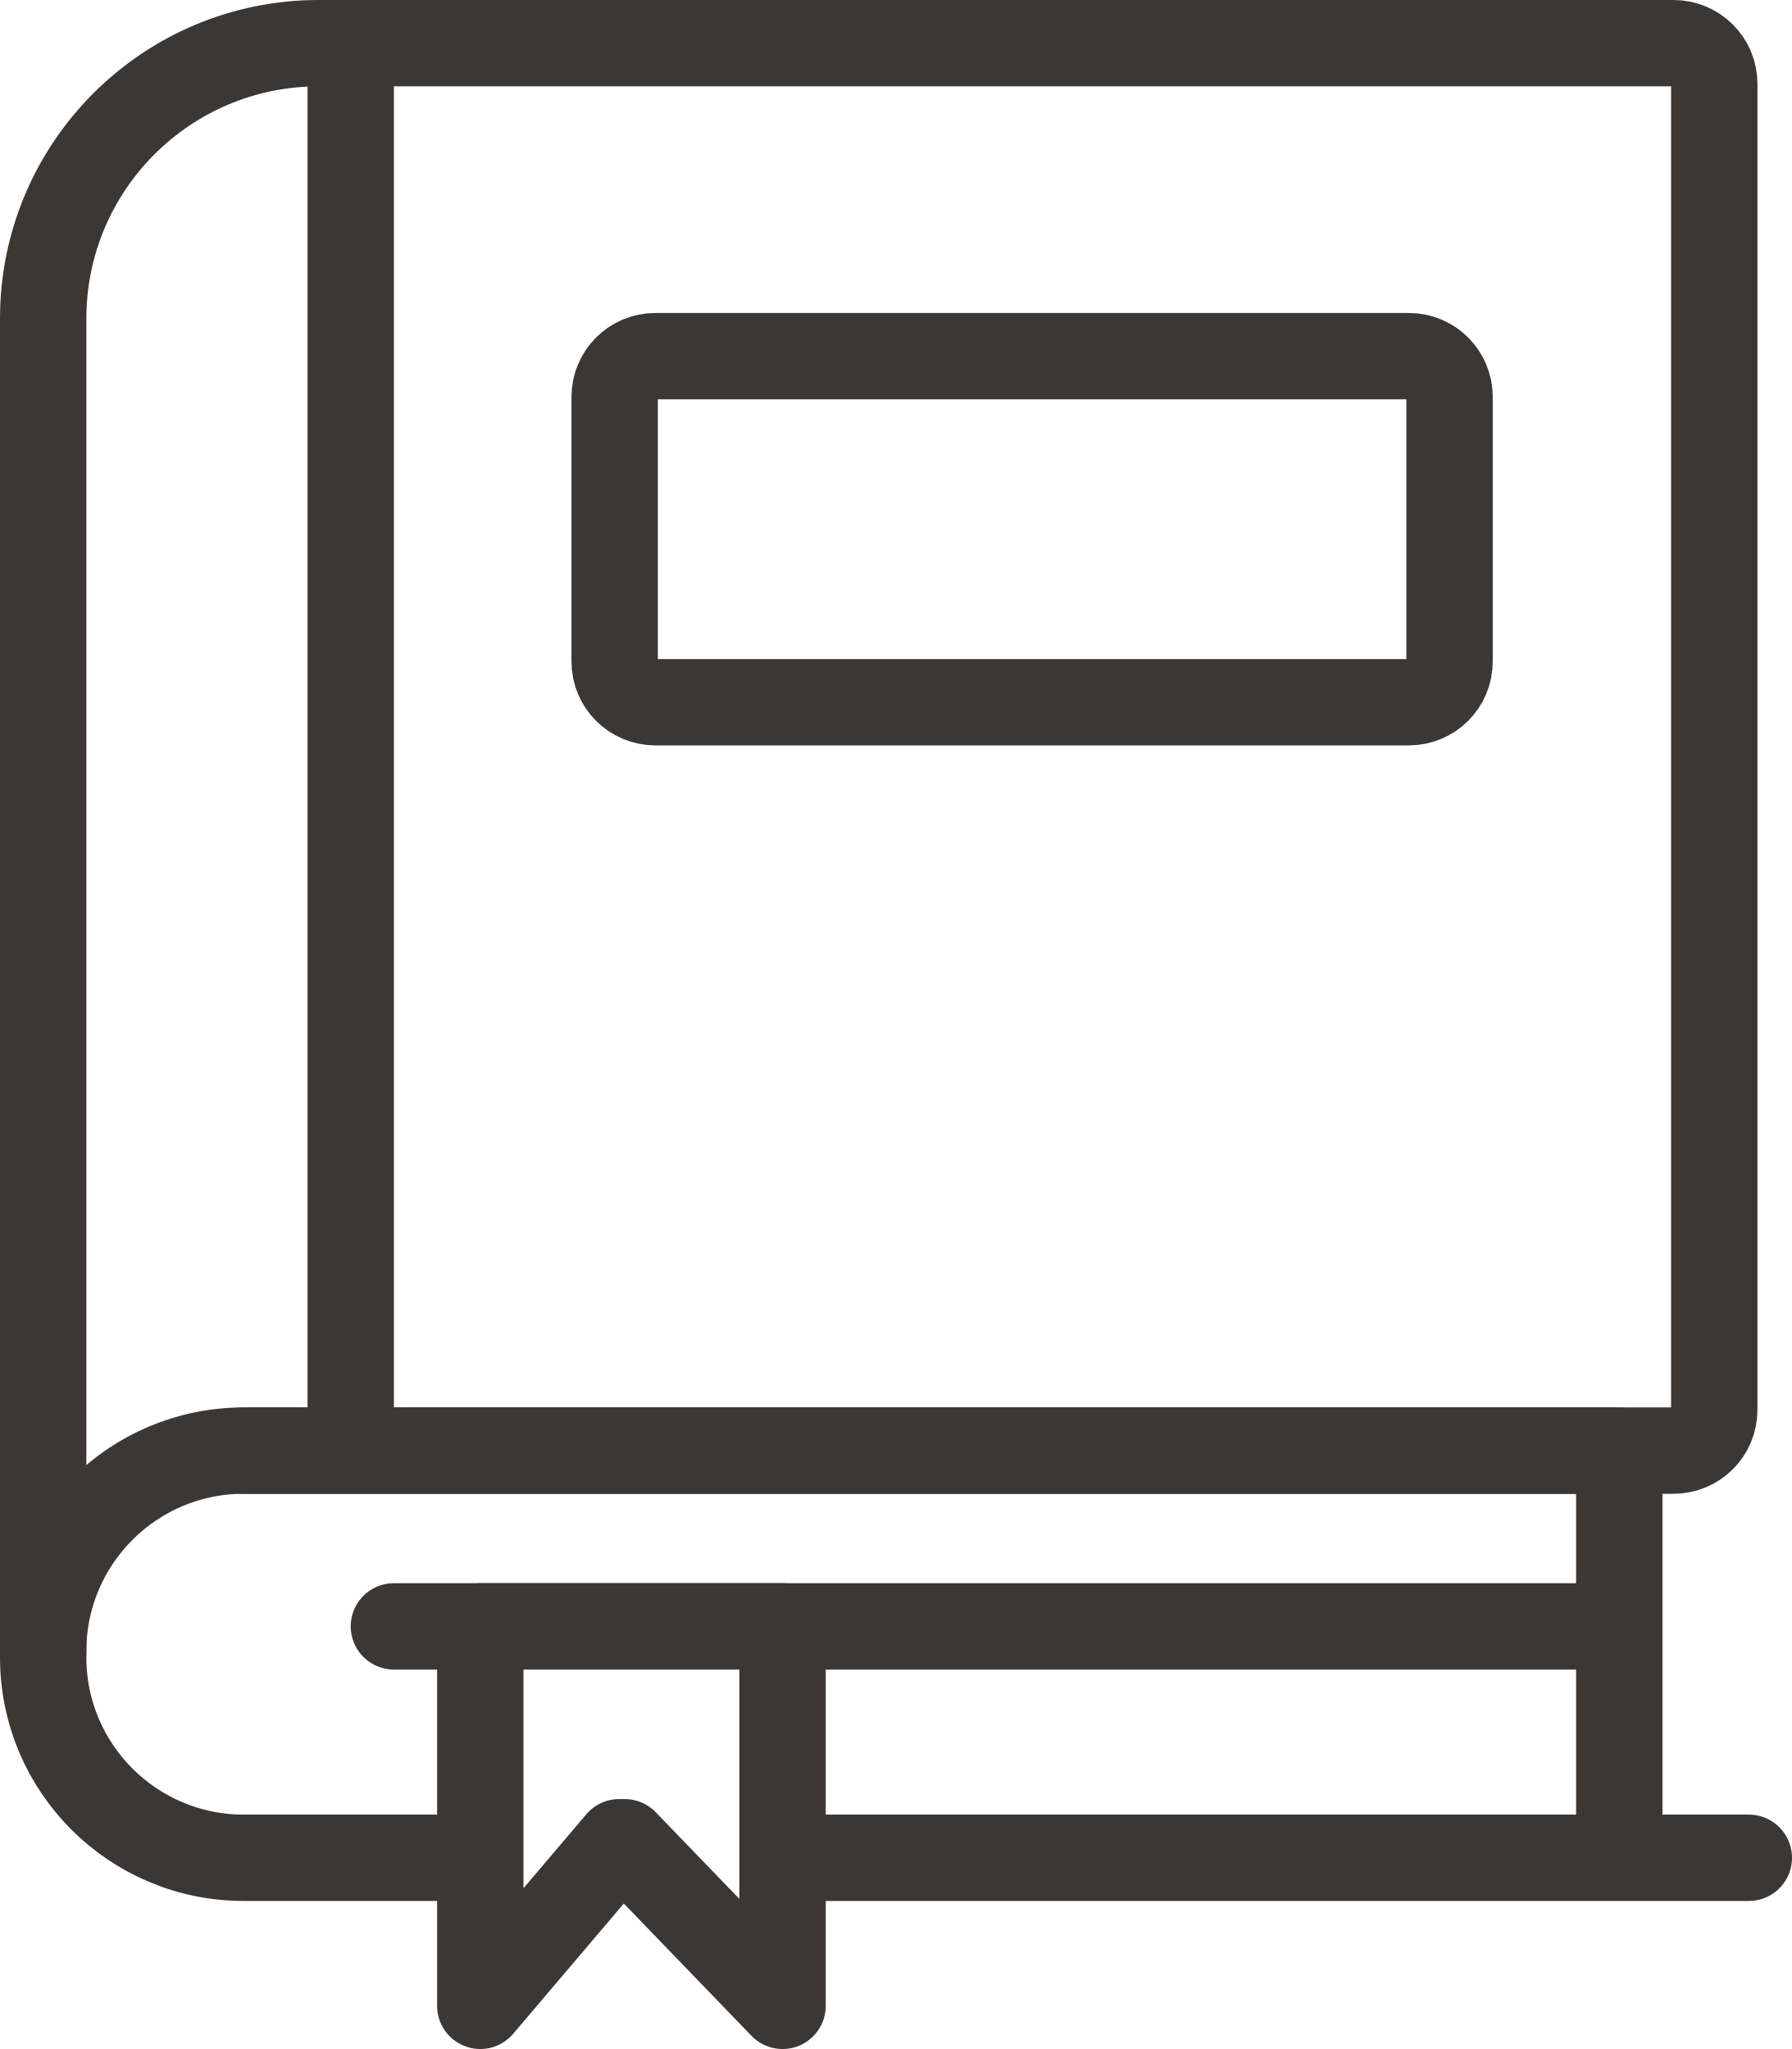
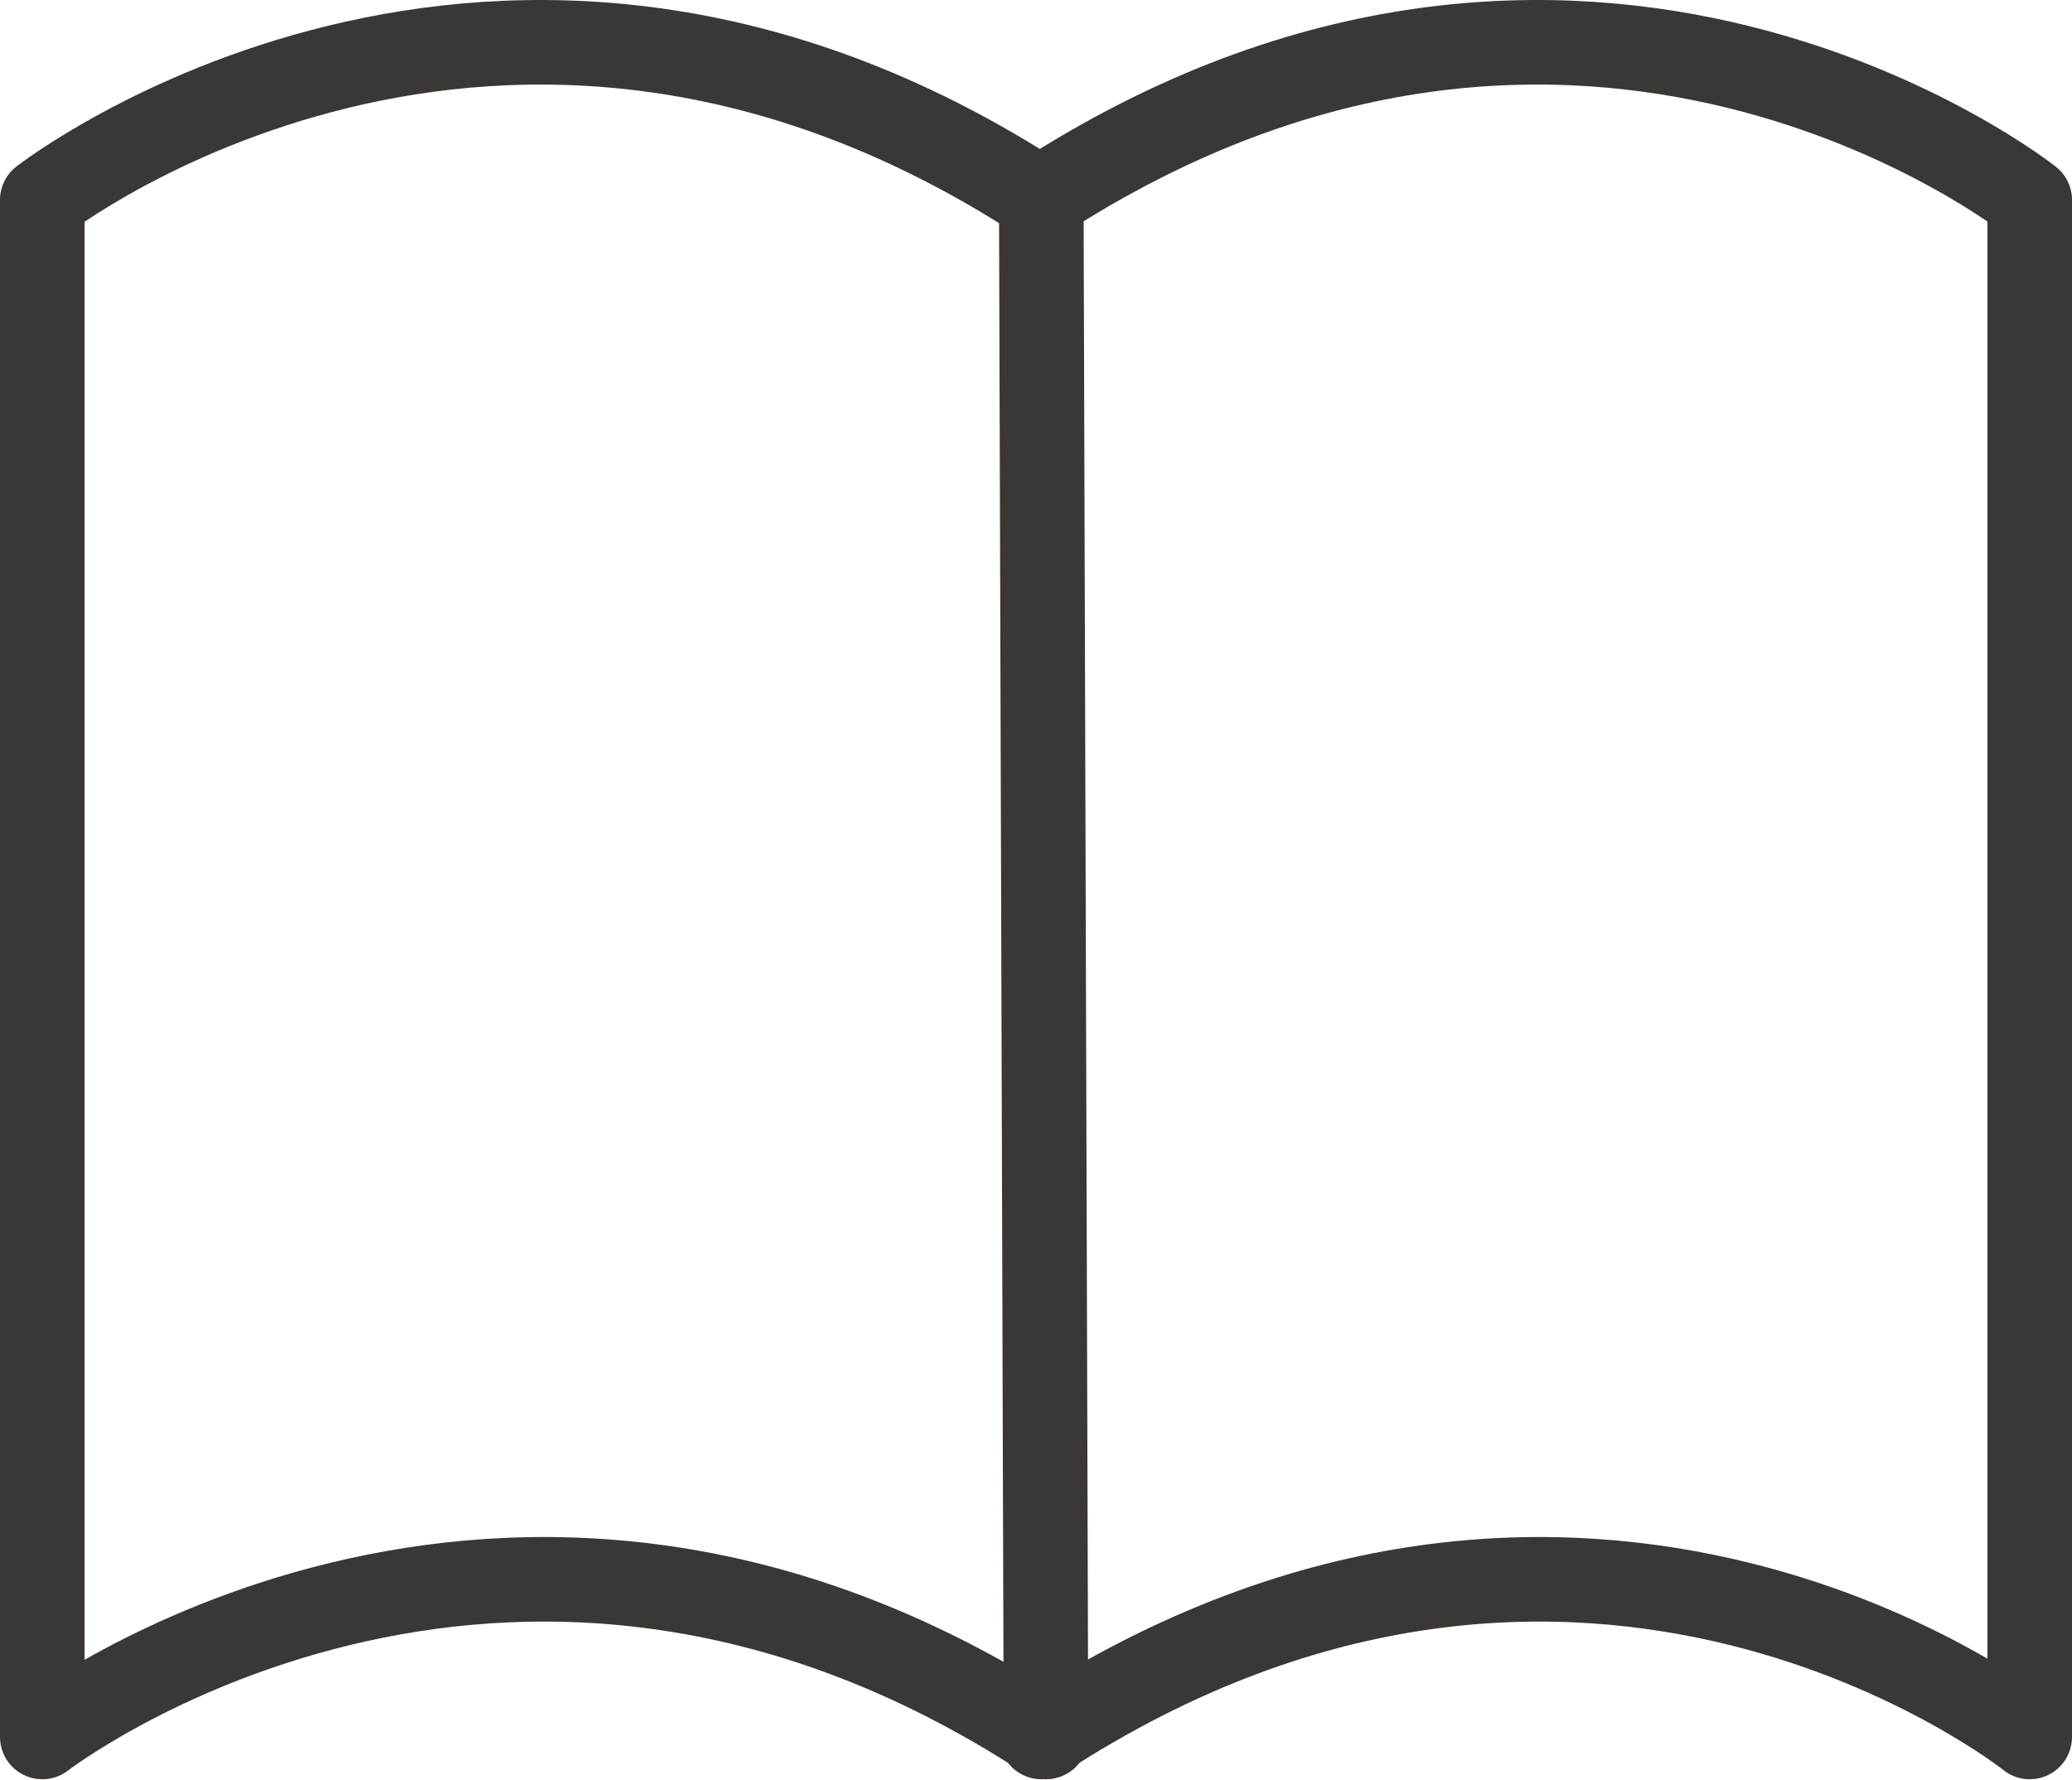
- <svg xmlns="http://www.w3.org/2000/svg" version="1.1" id="Layer_1" x="0px" y="0px" width="41.498px" height="47.459px" viewBox="0 0 41.498 47.459" enable-background="new 0 0 41.498 47.459" xml:space="preserve">
+ <svg xmlns="http://www.w3.org/2000/svg" version="1.1" id="Layer_1" x="0px" y="0px" width="49px" height="42.083px" viewBox="0 0 49 42.083" enable-background="new 0 0 49 42.083" xml:space="preserve">
  <g>
-     <polyline fill="none" stroke="#3B3735" stroke-width="2" stroke-linecap="round" stroke-linejoin="round" stroke-miterlimit="10" points="   14.122,37.67 18.122,37.67 18.122,46.459 14.466,42.67 14.339,42.67 11.122,46.459 11.122,37.67 15.122,37.67  " />
-     <g>
-       <g>
-         <line fill="none" stroke="#3B3735" stroke-width="2" stroke-linecap="round" stroke-linejoin="round" stroke-miterlimit="10" x1="9.122" y1="37.67" x2="37.122" y2="37.67" />
-         <line fill="none" stroke="#3B3735" stroke-width="2" stroke-linecap="round" stroke-linejoin="round" stroke-miterlimit="10" x1="40.498" y1="43.03" x2="18.532" y2="43.03" />
-         <path fill="none" stroke="#3B3735" stroke-width="2" stroke-linecap="round" stroke-linejoin="round" stroke-miterlimit="10" d="     M10.699,43.03H5.643C3.079,43.03,1,40.952,1,38.388v-0.146c0-2.564,2.079-4.643,4.643-4.643h31.855v8.765" />
-       </g>
-       <path fill="none" stroke="#3B3735" stroke-width="2" stroke-linecap="round" stroke-linejoin="round" stroke-miterlimit="10" d="    M5.643,33.599h33.112c0.521,0,0.943-0.422,0.943-0.943V1.943C39.699,1.422,39.276,1,38.755,1H7.38C3.856,1,1,3.856,1,7.38v30.862" />
-       <line fill="none" stroke="#3B3735" stroke-width="2" stroke-linecap="round" stroke-linejoin="round" stroke-miterlimit="10" x1="8.122" y1="1.67" x2="8.122" y2="32.67" />
-       <path fill="none" stroke="#3B3735" stroke-width="2" stroke-linecap="round" stroke-linejoin="round" stroke-miterlimit="10" d="    M32.625,16.265H15.177c-0.521,0-0.943-0.422-0.943-0.943v-6.13c0-0.521,0.422-0.943,0.943-0.943h17.448    c0.521,0,0.943,0.422,0.943,0.943v6.13C33.568,15.843,33.146,16.265,32.625,16.265z" />
-     </g>
+     <path fill="none" stroke="#3B3735" stroke-width="2" stroke-linecap="round" stroke-linejoin="round" stroke-miterlimit="10" d="   M24.736,41.083c-12.867-8.39-23.736,0-23.736,0V4.729c0,0,10.758-8.39,23.625,0L24.736,41.083z" />
+     <path fill="none" stroke="#3B3735" stroke-width="2" stroke-linecap="round" stroke-linejoin="round" stroke-miterlimit="10" d="   M24.628,41.083c12.867-8.39,23.372,0,23.372,0V4.729c0,0-10.575-8.39-23.443,0" />
  </g>
</svg>
